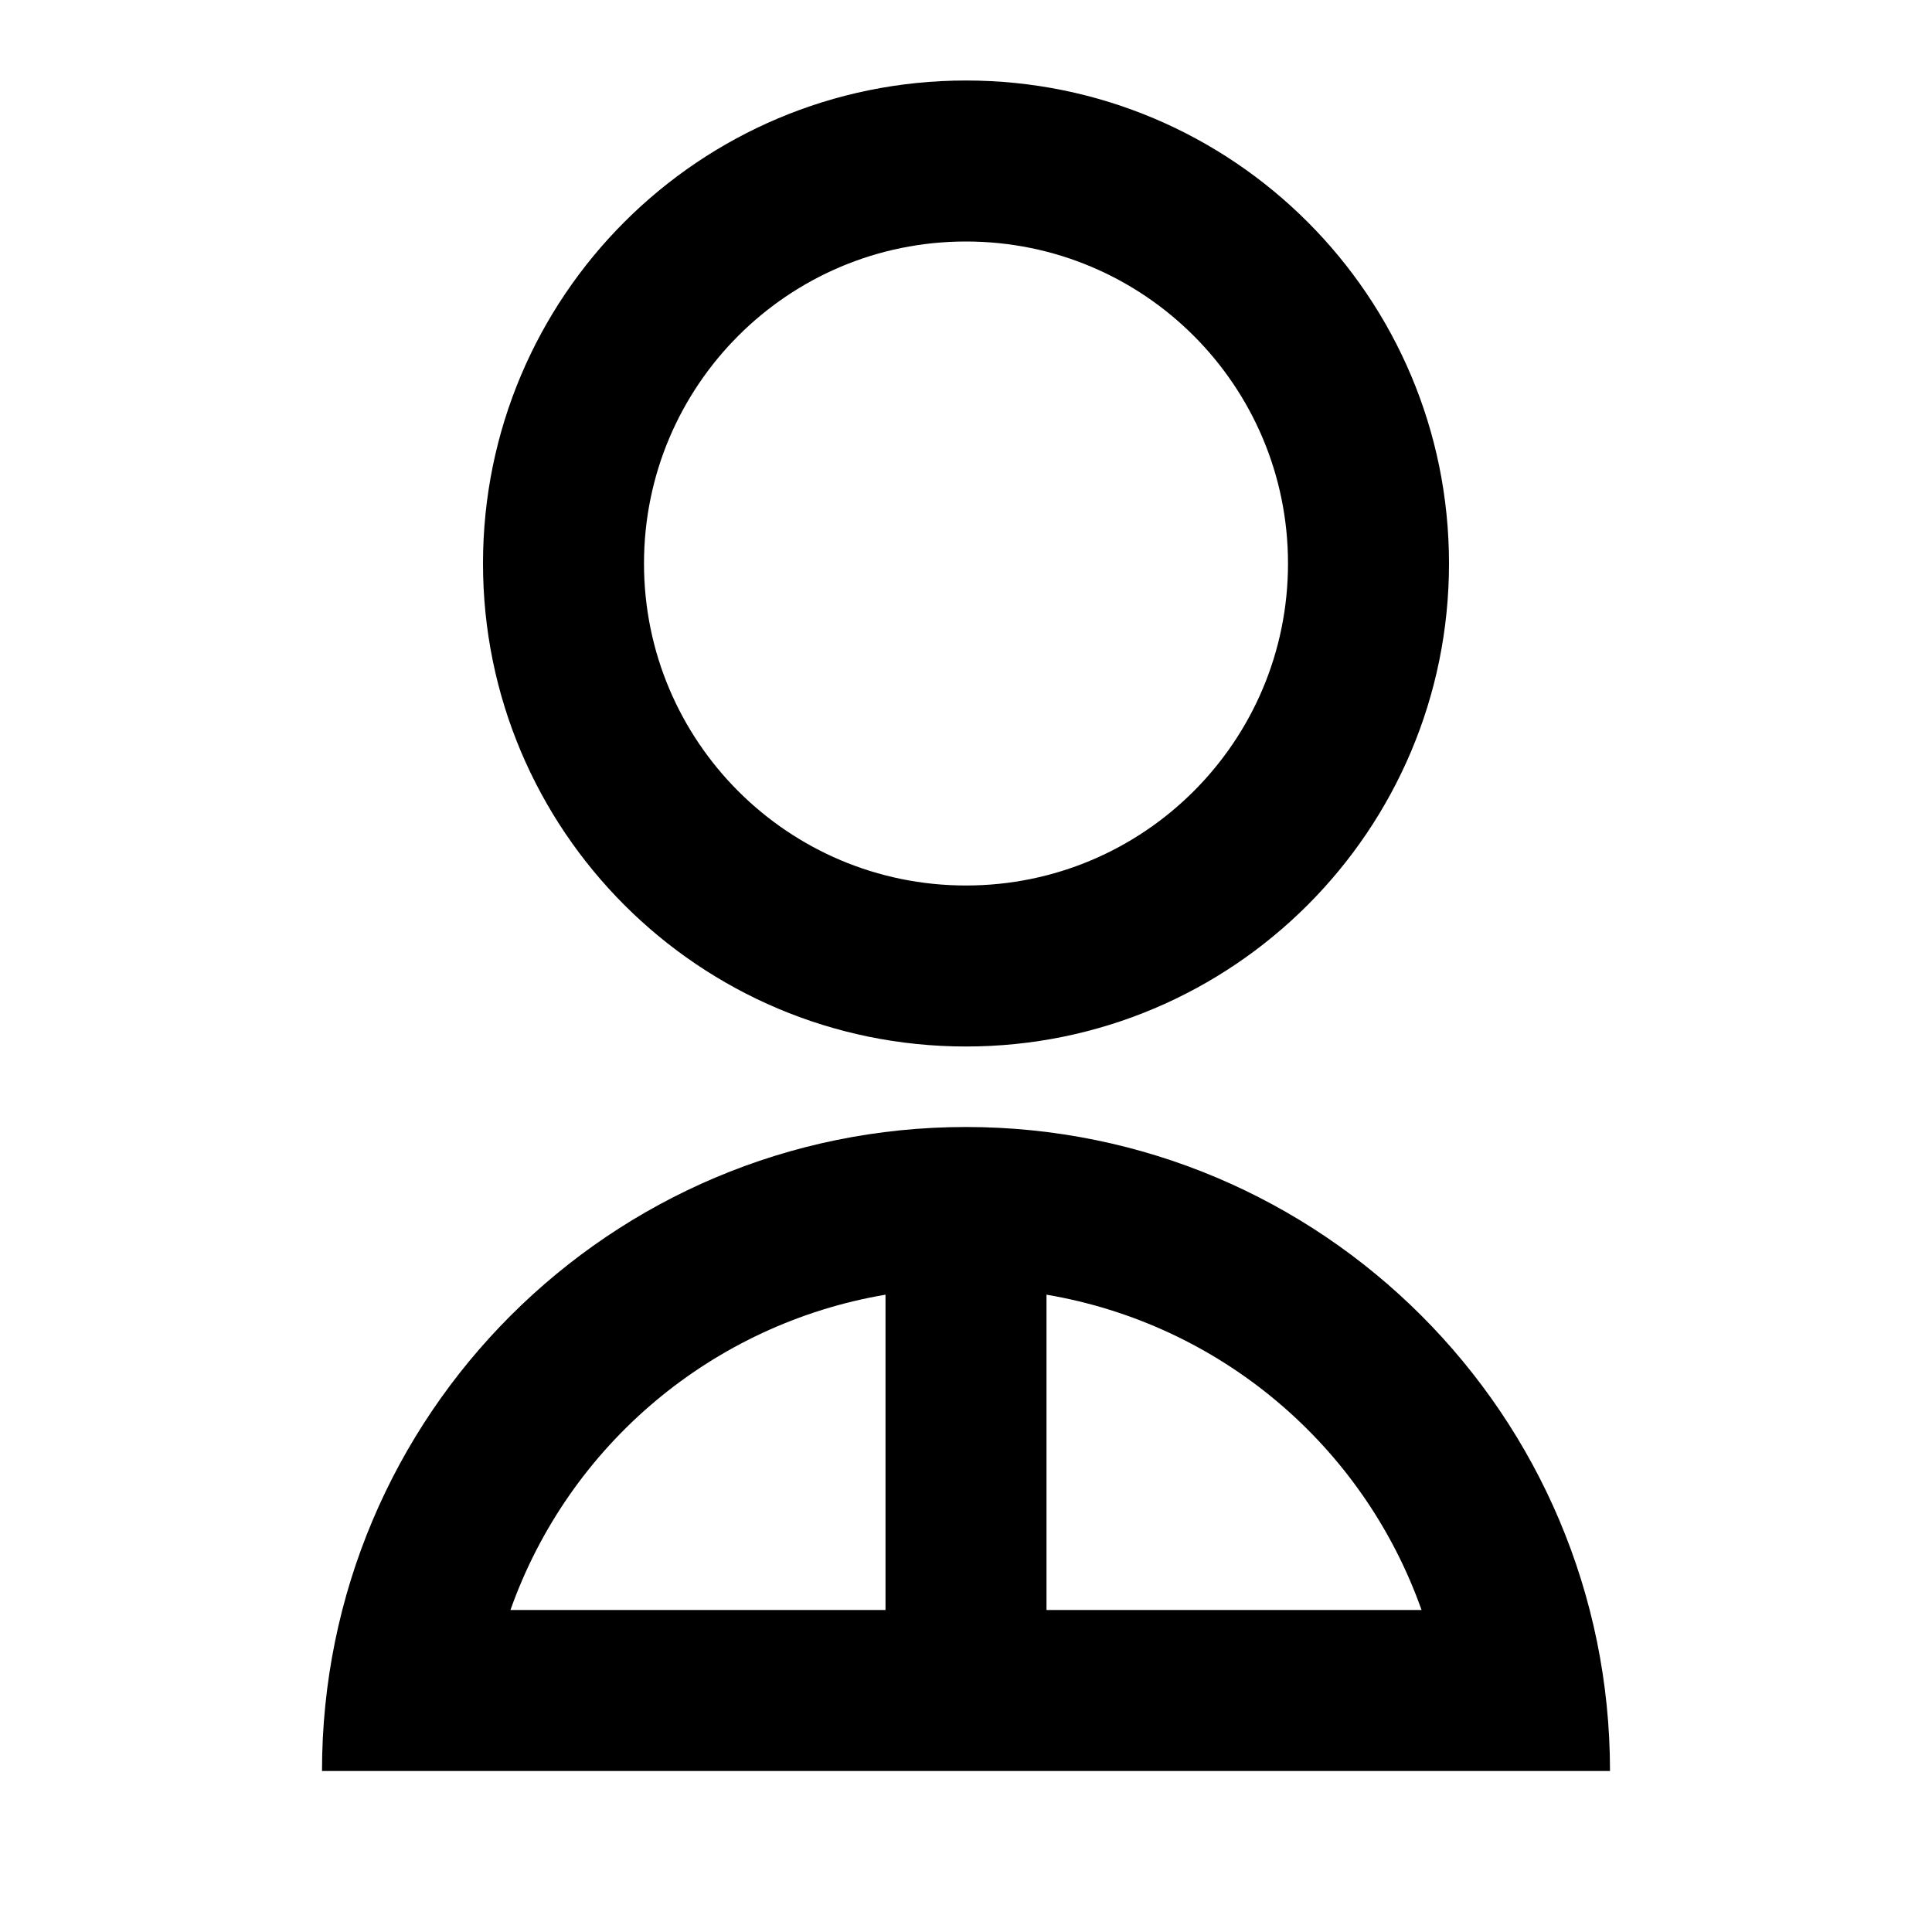
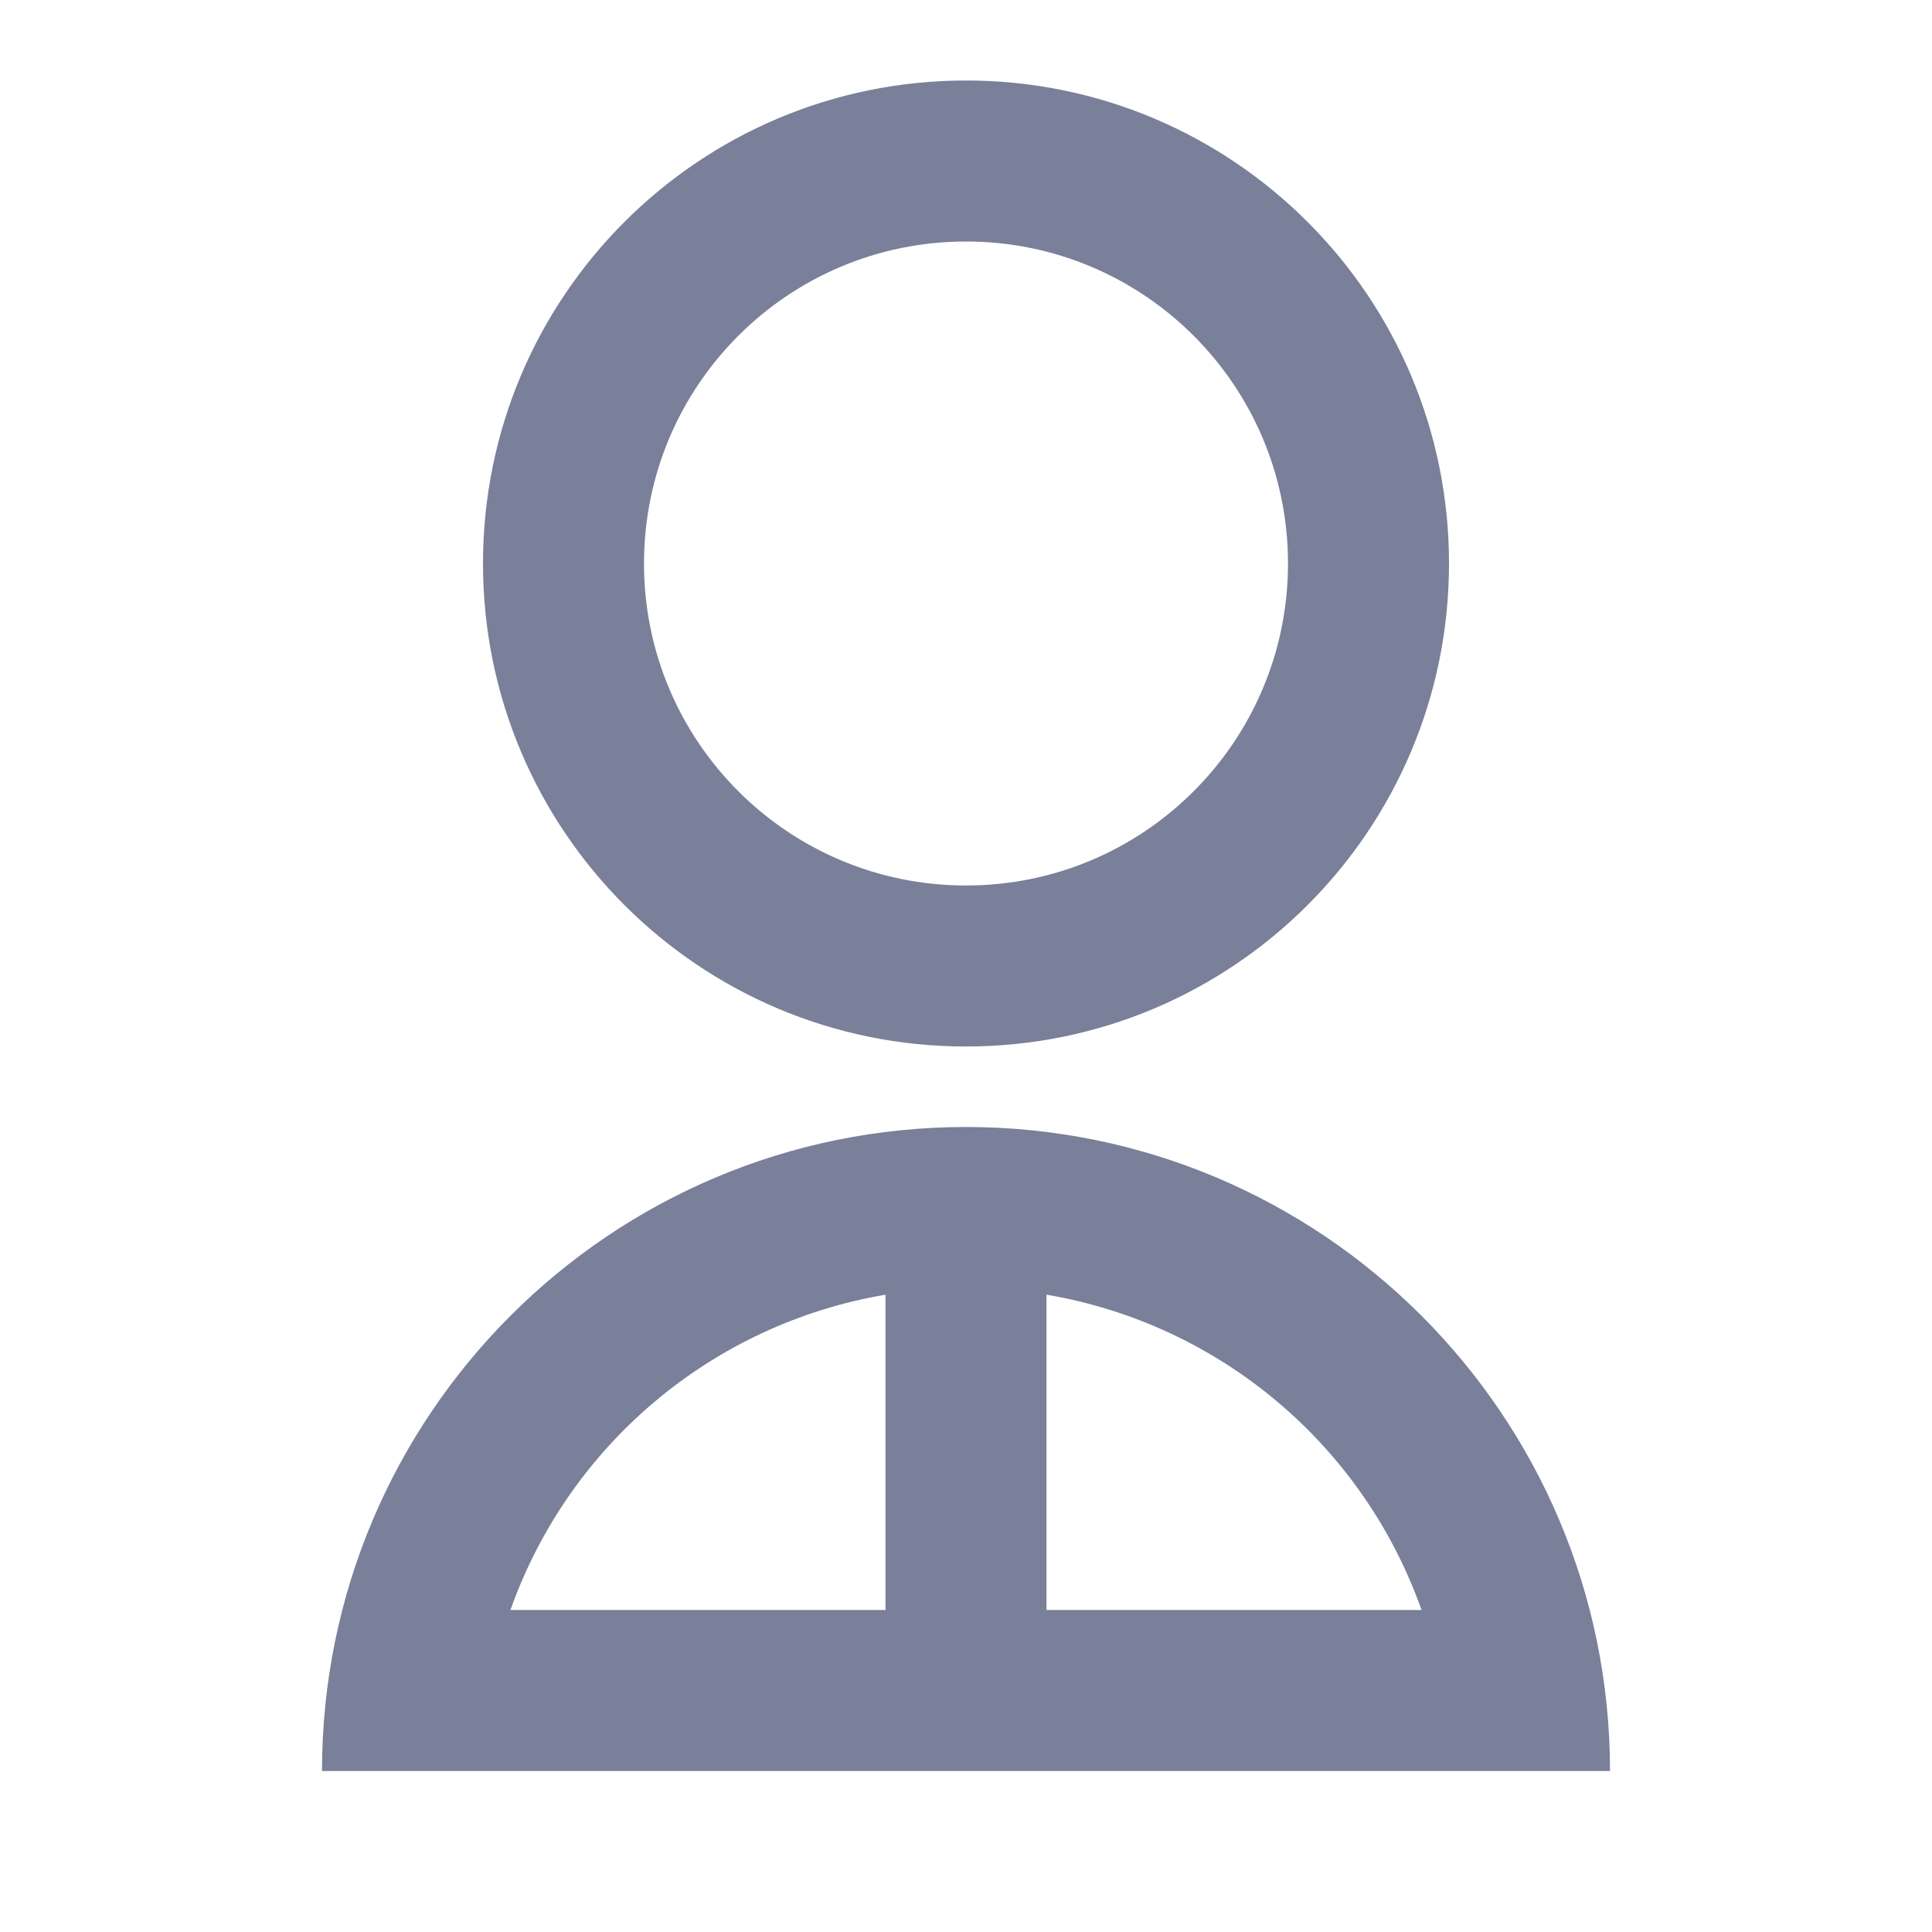
<svg xmlns="http://www.w3.org/2000/svg" viewBox="0 0 24 24" width="24" height="24">
  <path fill="none" d="M0 0h24v24H0z" />
-   <path d="M4 22a8 8 0 1 1 16 0H4zm9-5.917V20h4.659A6.009 6.009 0 0 0 13 16.083zM11 20v-3.917A6.009 6.009 0 0 0 6.341 20H11zm1-7c-3.315 0-6-2.685-6-6s2.685-6 6-6 6 2.685 6 6-2.685 6-6 6zm0-2c2.21 0 4-1.79 4-4s-1.79-4-4-4-4 1.79-4 4 1.79 4 4 4z" fill="#000" />
+   <path d="M4 22a8 8 0 1 1 16 0H4zm9-5.917V20h4.659A6.009 6.009 0 0 0 13 16.083zM11 20v-3.917A6.009 6.009 0 0 0 6.341 20H11zm1-7c-3.315 0-6-2.685-6-6s2.685-6 6-6 6 2.685 6 6-2.685 6-6 6zm0-2c2.21 0 4-1.79 4-4s-1.79-4-4-4-4 1.79-4 4 1.79 4 4 4z" fill="#7a7f9a" />
</svg>
